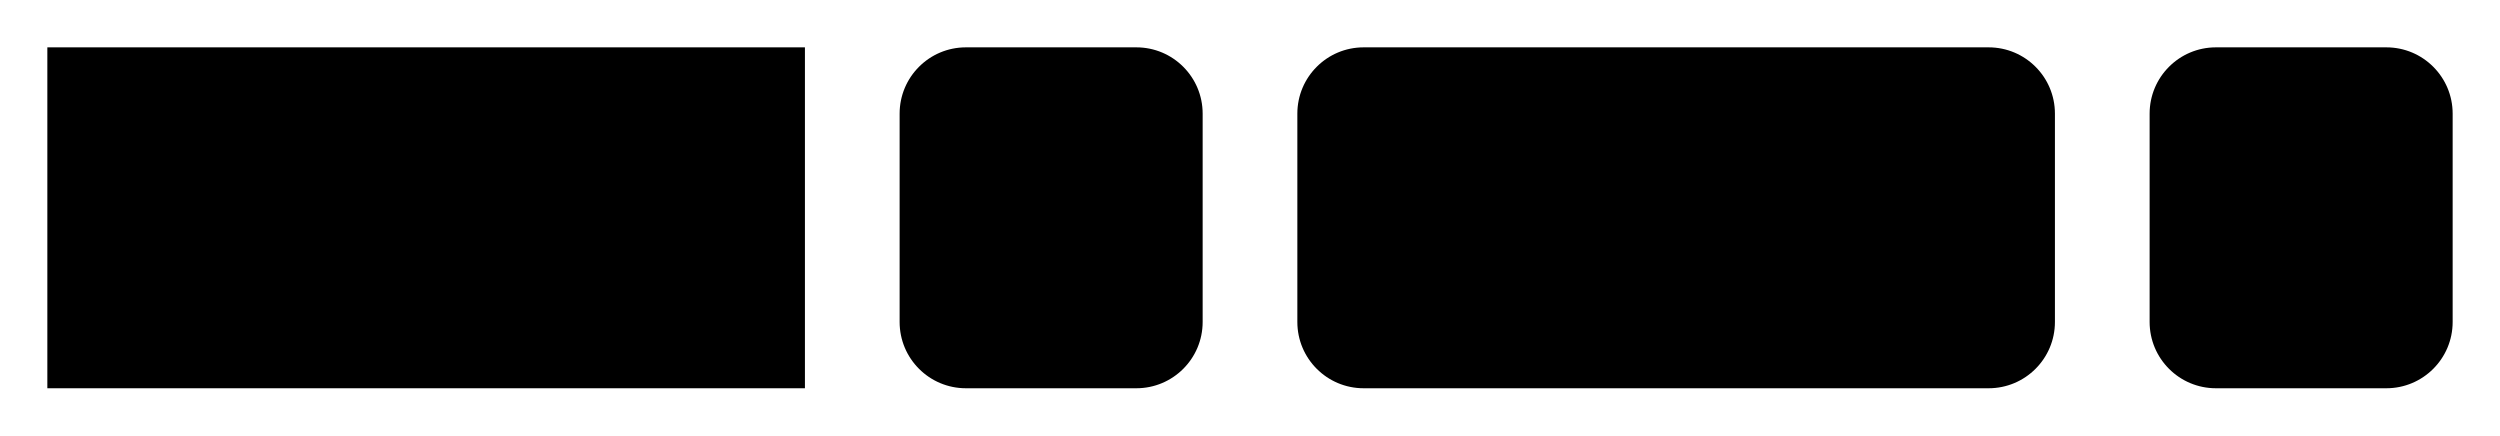
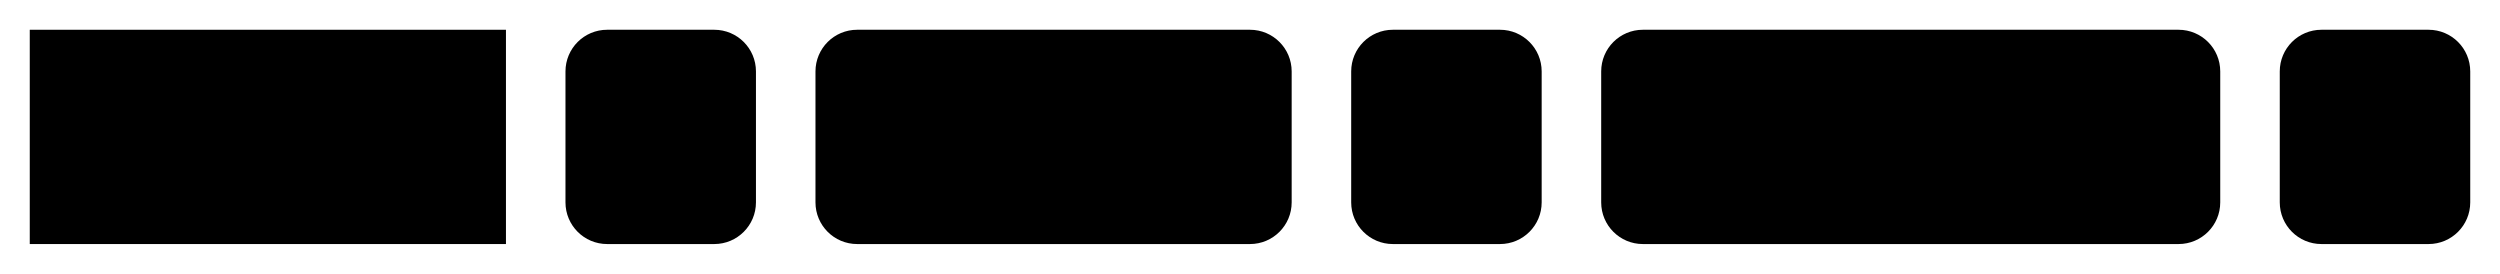
- <svg xmlns="http://www.w3.org/2000/svg" version="1.1" width="264" height="46" viewbox="0 0 264 46">
+ <svg xmlns="http://www.w3.org/2000/svg" version="1.1" width="420" height="46" viewbox="0 0 420 46">
  <defs>
    <style type="text/css">#guide .c{fill:none;stroke:#222222;}#guide .k{fill:#000000;font-family:Roboto Mono,Sans-serif;font-size:20px;}#guide .s{fill:#e4f4ff;stroke:#222222;}#guide .syn{fill:#8D8D8D;font-family:Roboto Mono,Sans-serif;font-size:20px;}</style>
  </defs>
-   <path class="c" d="M0 31h5m80 0h10m32 0h10m80 0h10m32 0h5" />
+   <path class="c" d="M0 31h5m80 0h10m32 0h10m80 0h10m32 0h10m104 0h10m32 0h5" />
  <rect class="s" x="5" y="5" width="80" height="36" />
  <text class="k" x="15" y="31">TO_IP</text>
  <rect class="s" x="95" y="5" width="32" height="36" rx="7" />
  <text class="syn" x="105" y="31">(</text>
  <rect class="s" x="137" y="5" width="80" height="36" rx="7" />
  <text class="k" x="147" y="31">field</text>
  <rect class="s" x="227" y="5" width="32" height="36" rx="7" />
-   <text class="syn" x="237" y="31">)</text>
+   <text class="syn" x="237" y="31">,</text>
+   <rect class="s" x="269" y="5" width="104" height="36" rx="7" />
+   <text class="k" x="279" y="31">options</text>
+   <rect class="s" x="383" y="5" width="32" height="36" rx="7" />
+   <text class="syn" x="393" y="31">)</text>
</svg>
